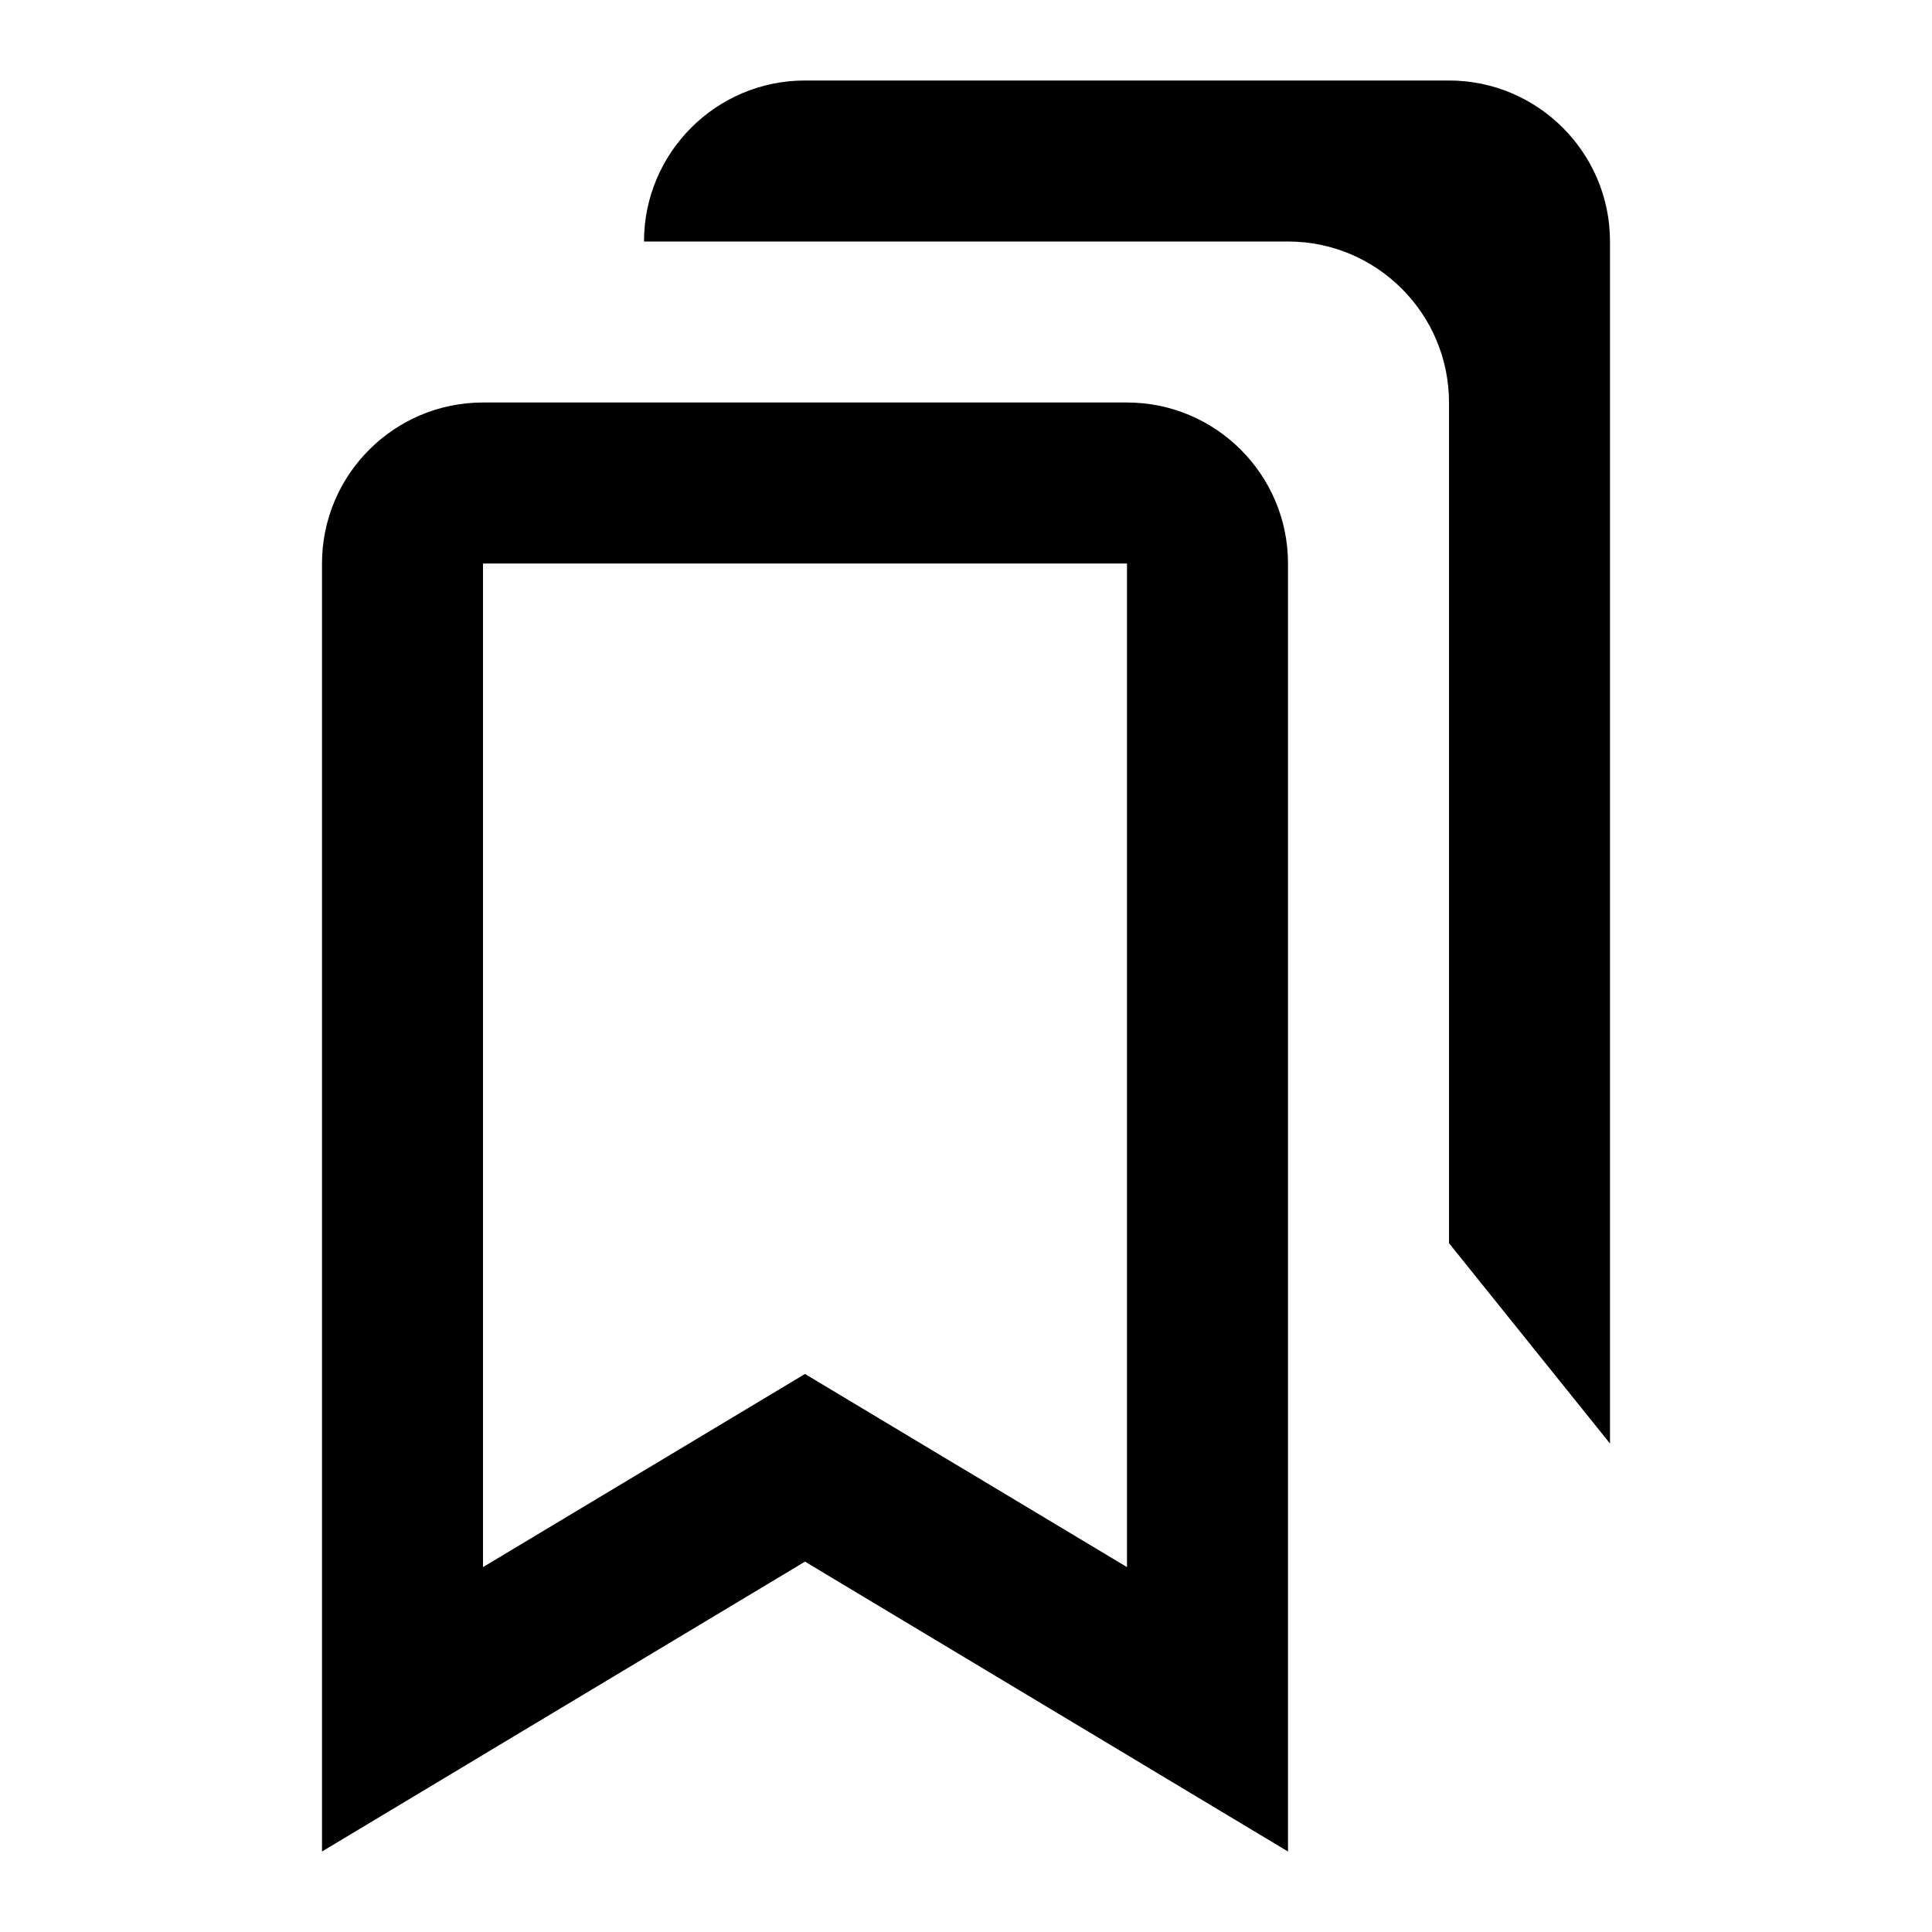
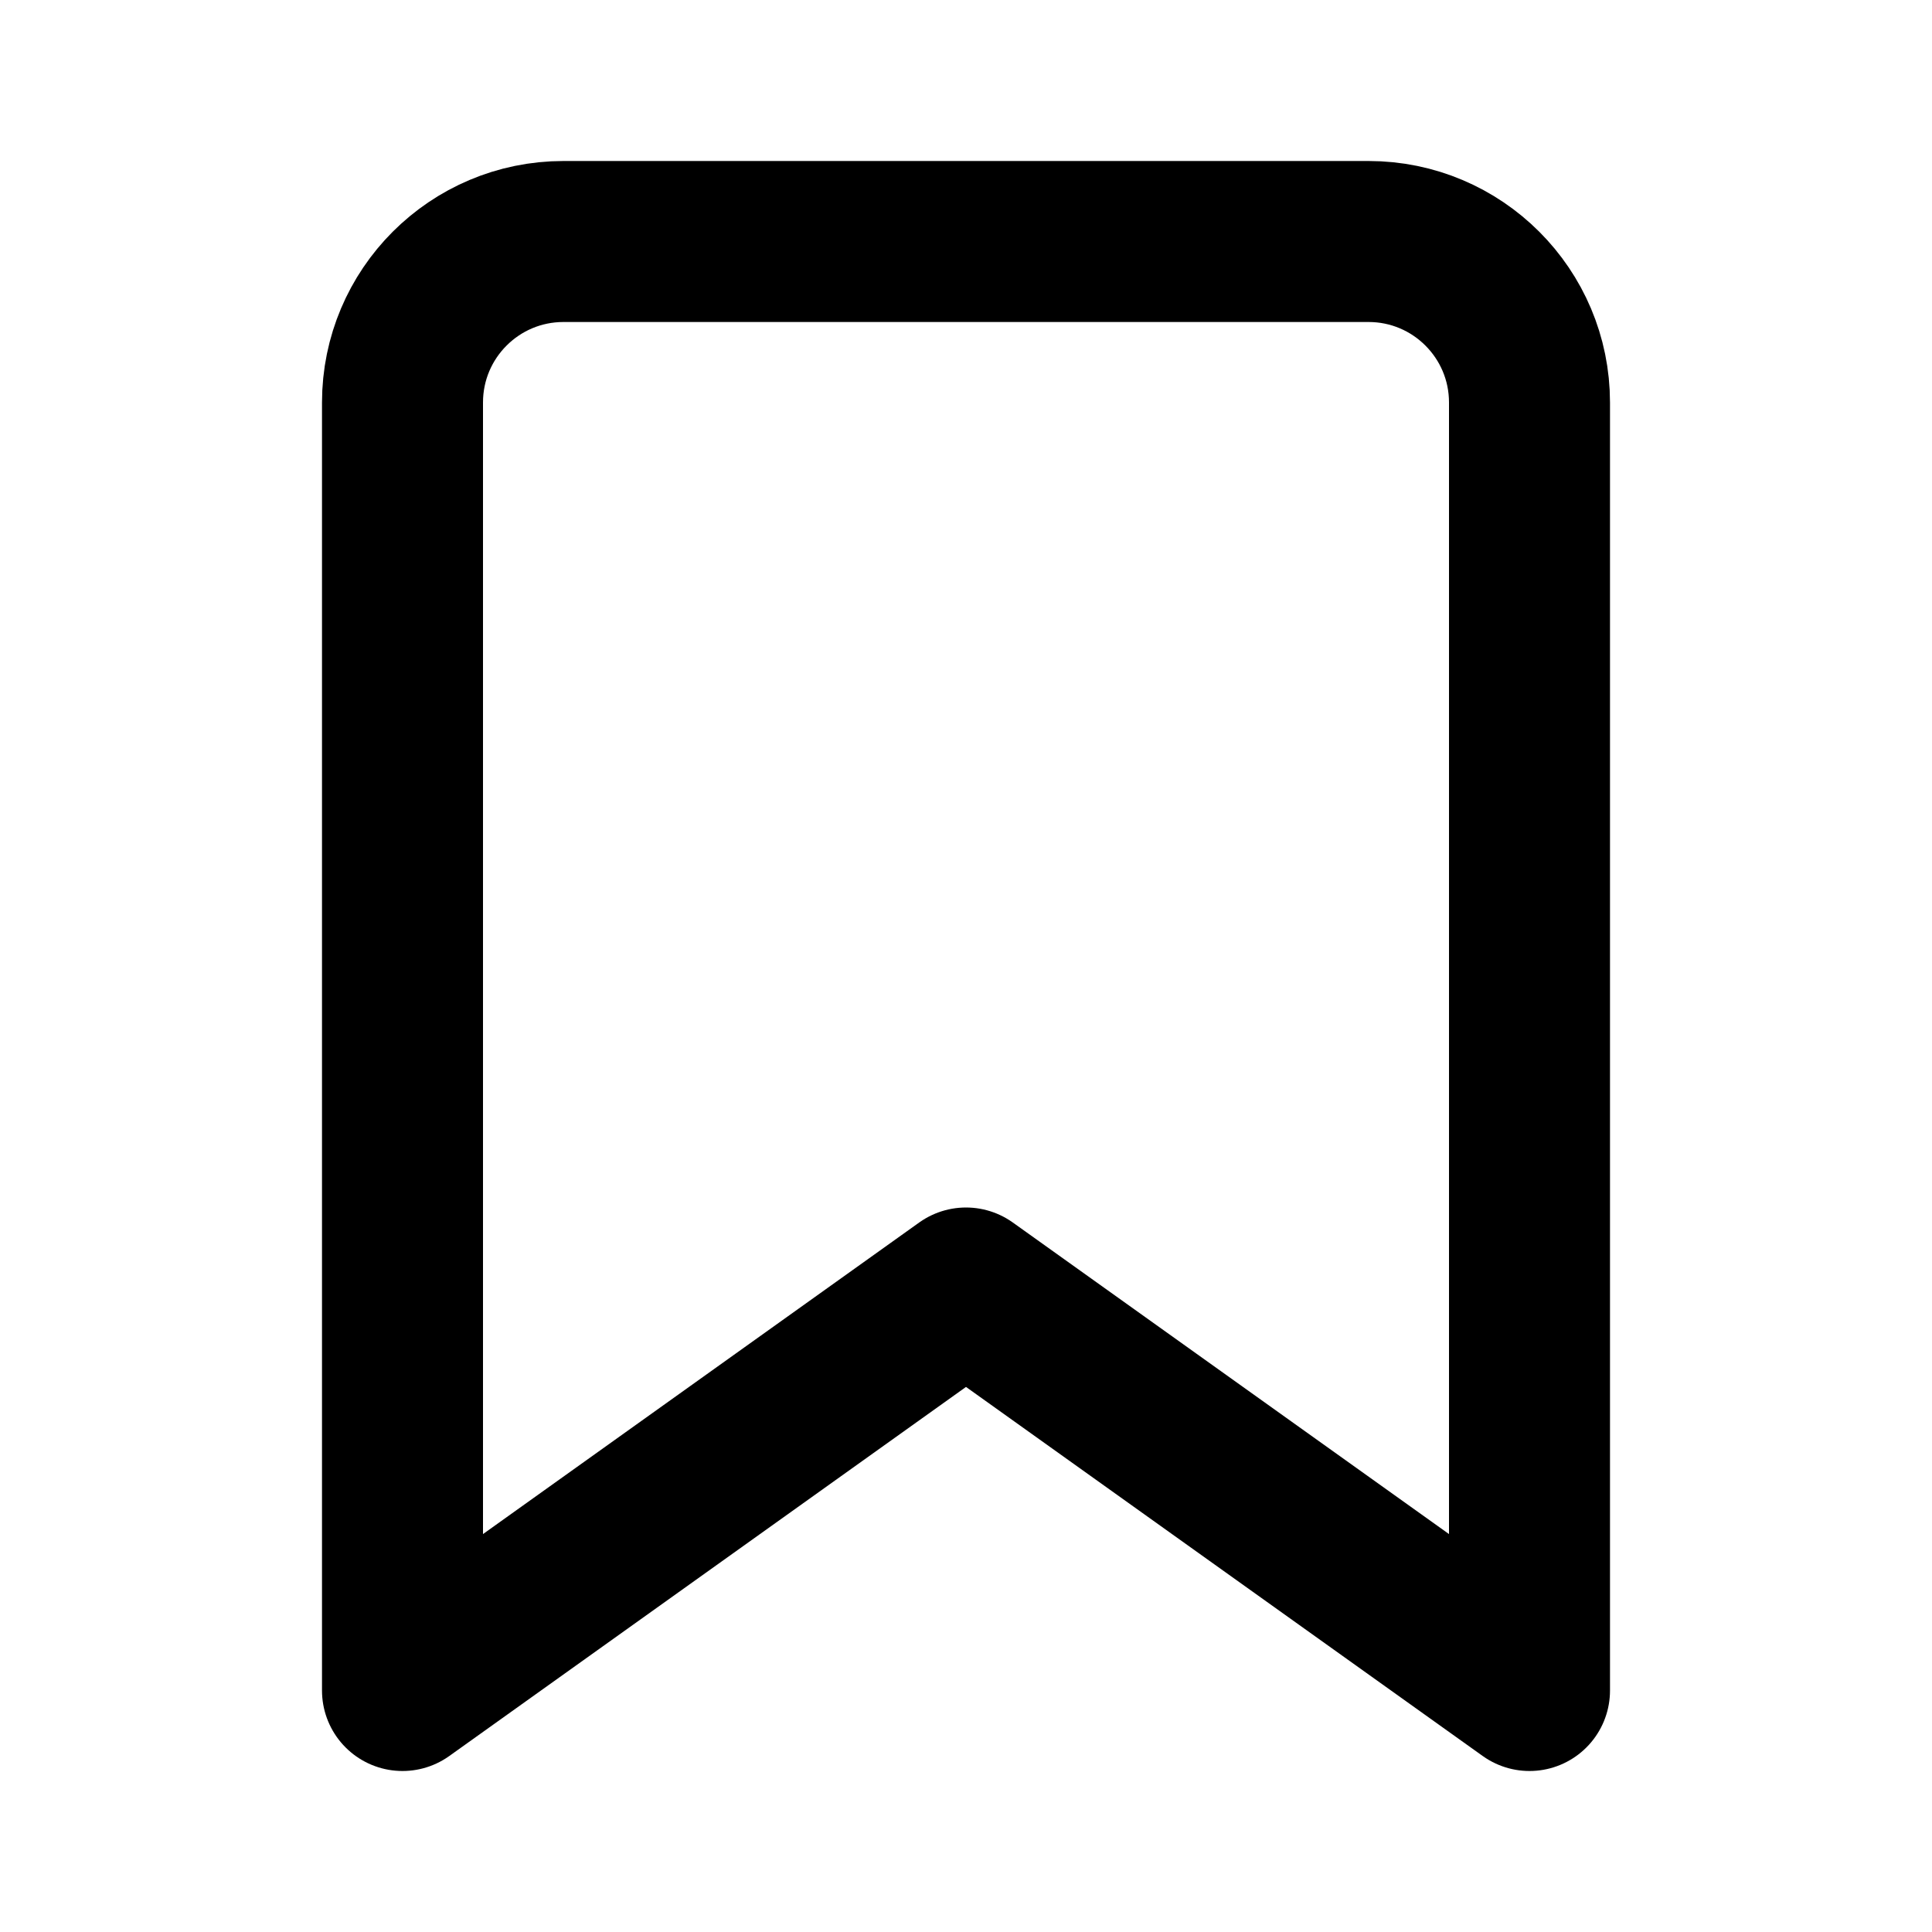
- <svg xmlns="http://www.w3.org/2000/svg" width="24px" height="24px" viewBox="0 0 24 24">
-   <path d="M14 5H6c-1.103 0-2 .897-2 2v16l6-3.601L16 23V7c0-1.103-.897-2-2-2zm0 14.467-4-2.399-4 2.399V7h8v12.467z" />
-   <path d="M18 1h-8c-1.103 0-2 .897-2 2h8c1.103 0 2 .897 2 2v10.443l2 2.489V3c0-1.103-.897-2-2-2z" />
+ <svg xmlns="http://www.w3.org/2000/svg" width="24" height="24" viewBox="0 0 24 24" fill="none" stroke="currentColor" stroke-width="2" stroke-linecap="round" stroke-linejoin="round" class="feather feather-bookmark">
+   <path d="M19 21l-7-5-7 5V5a2 2 0 0 1 2-2h10a2 2 0 0 1 2 2z" />
</svg>
